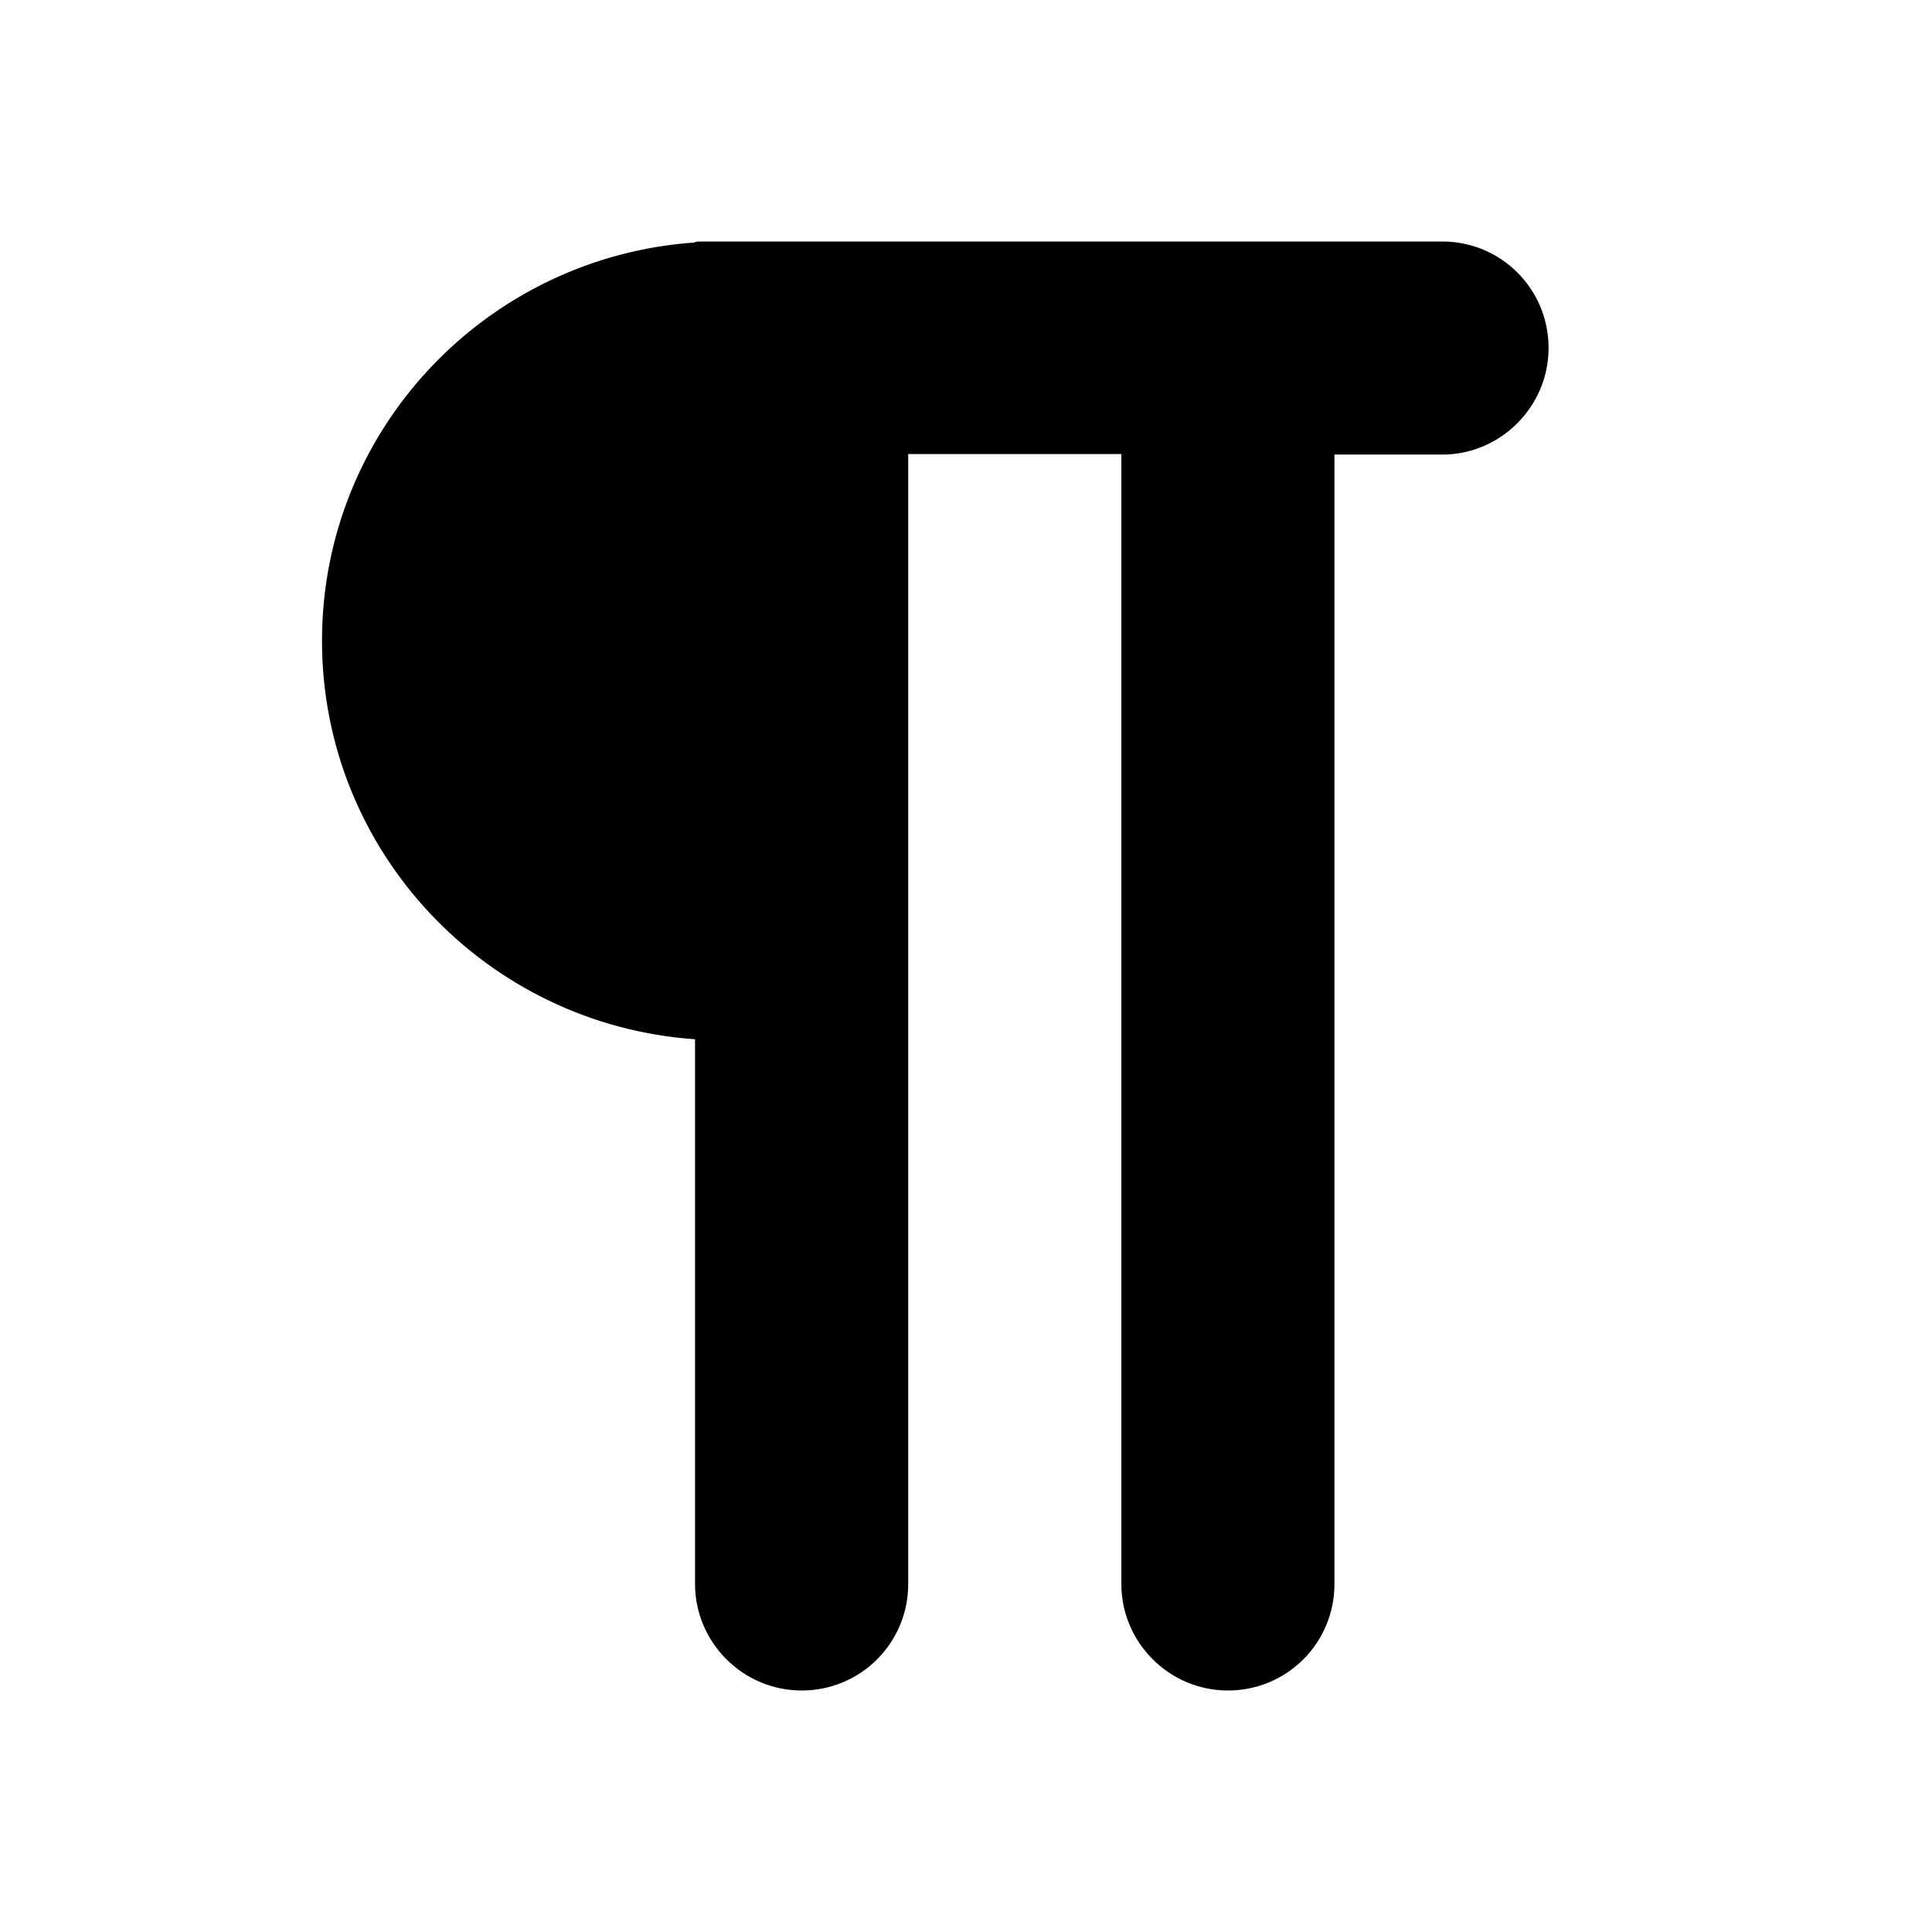
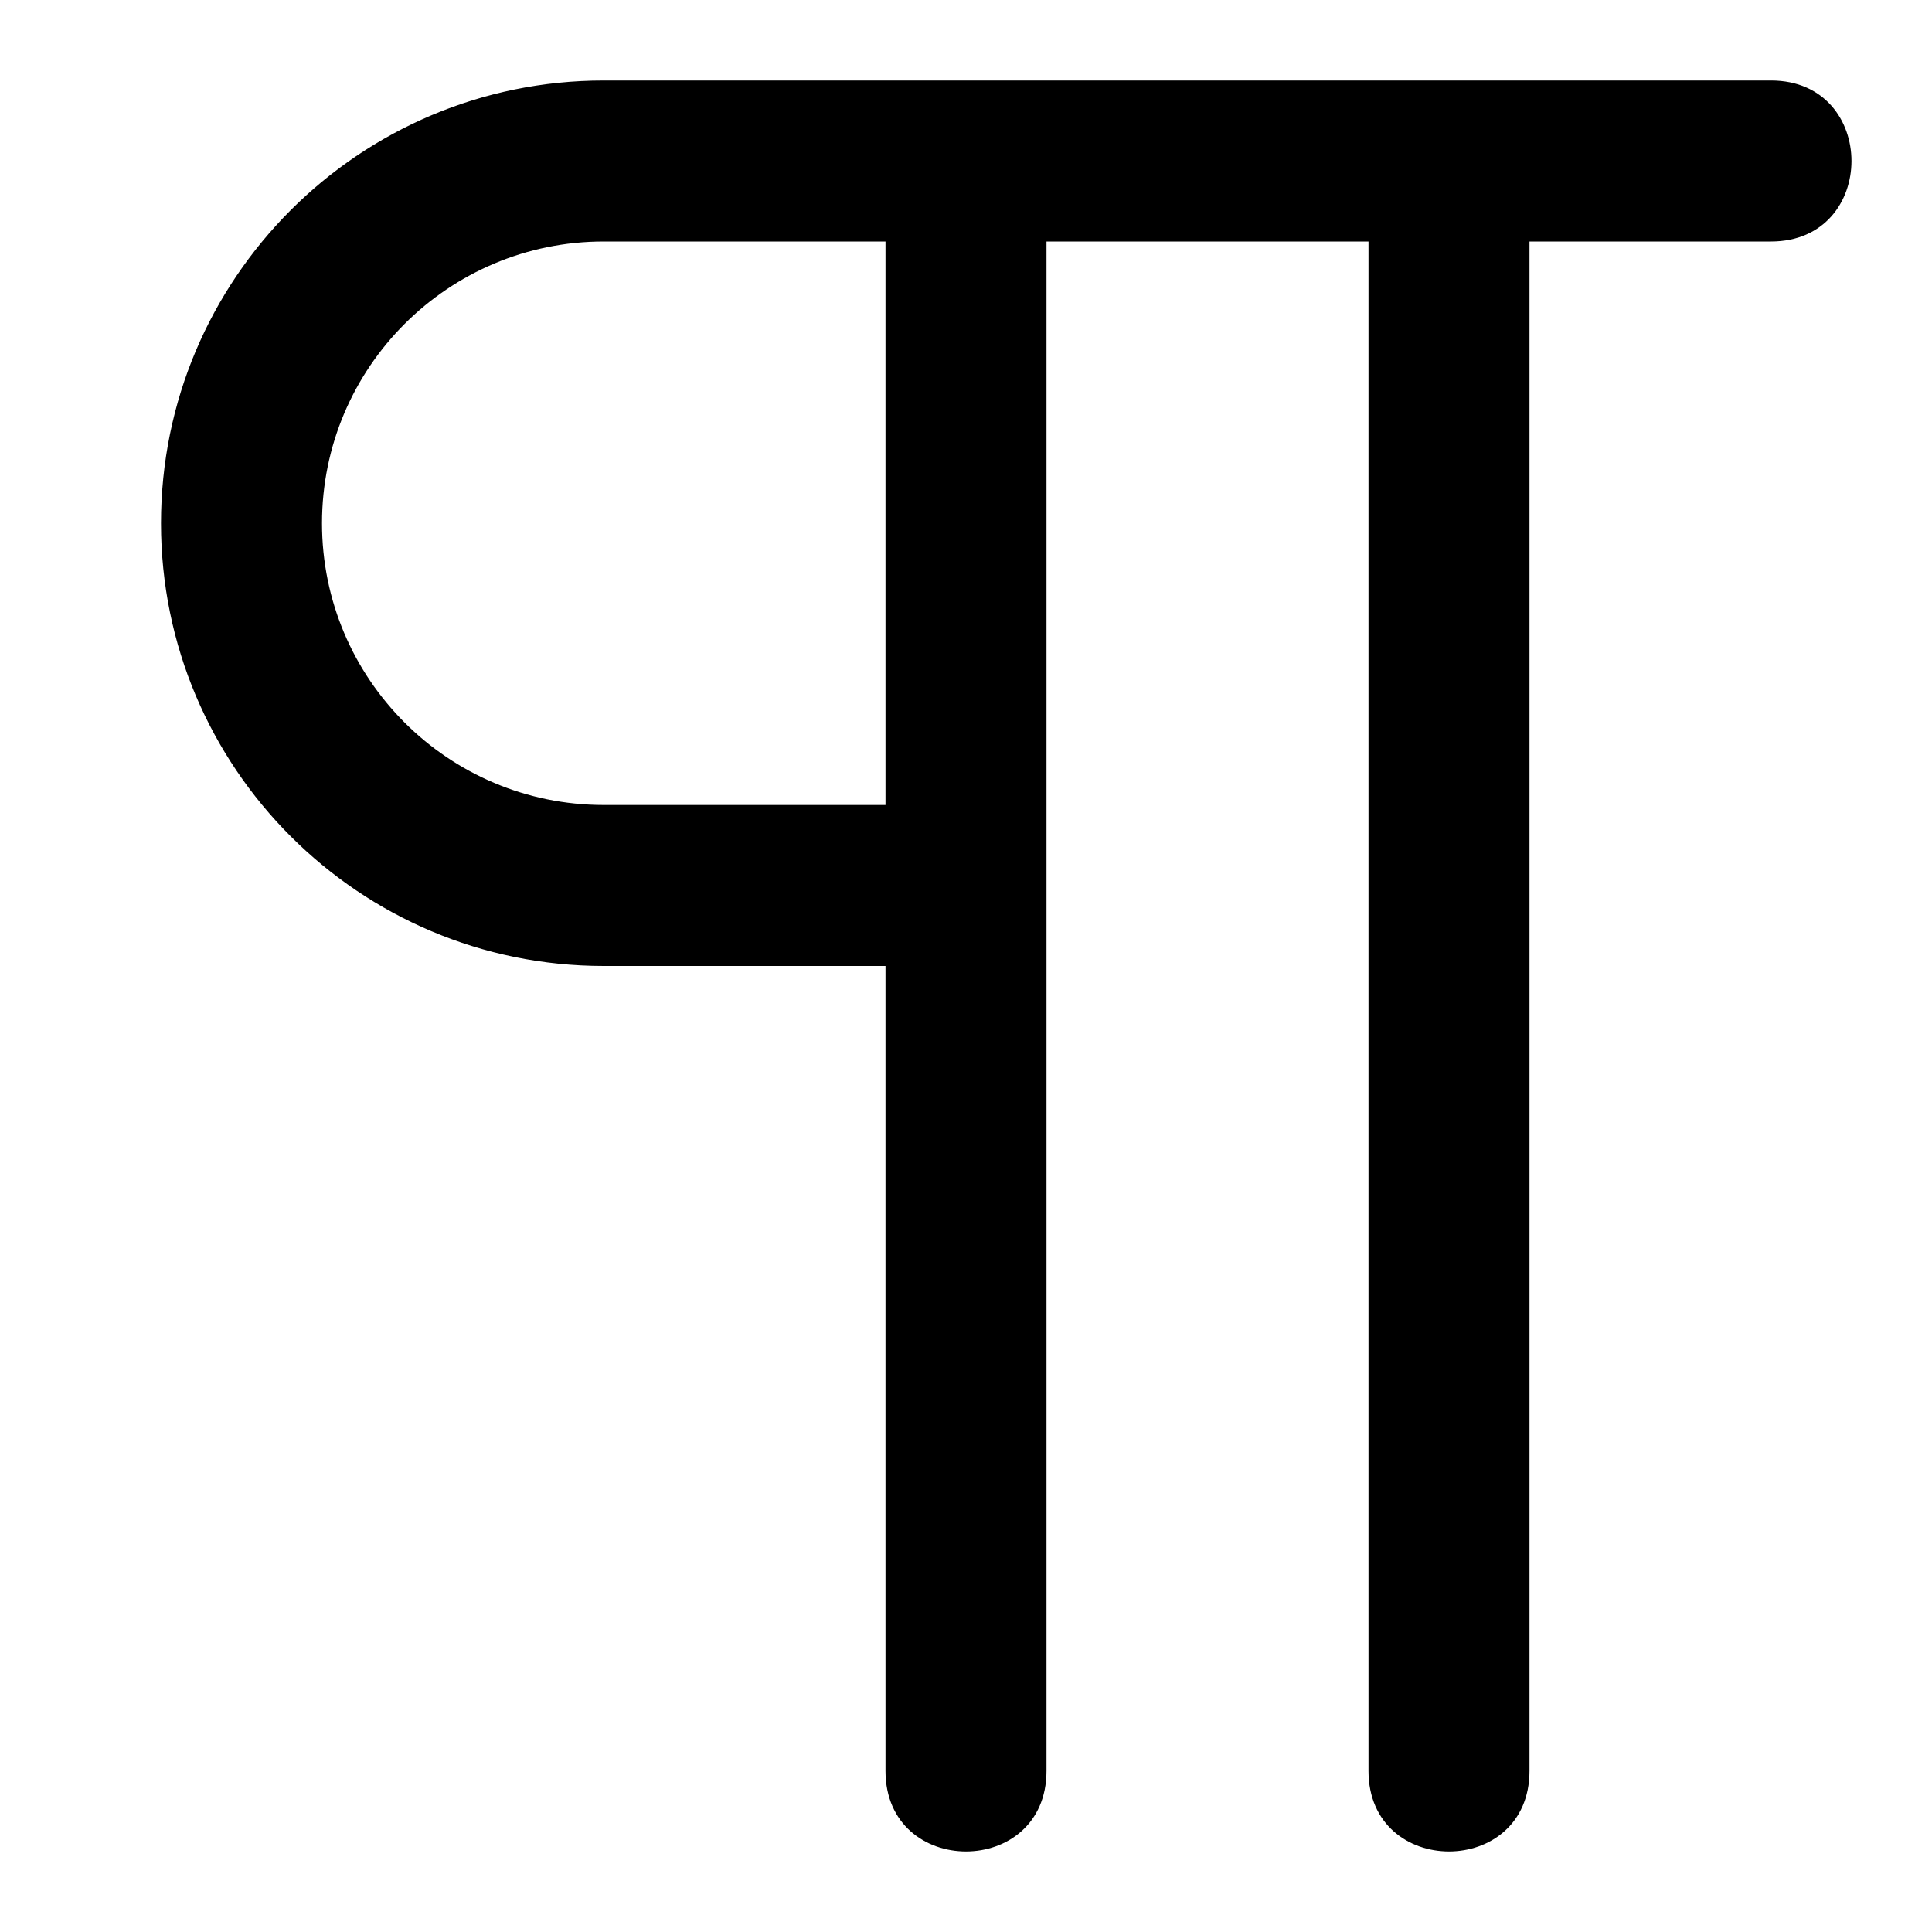
<svg xmlns="http://www.w3.org/2000/svg" viewBox="0 0 24 24">
-   <path fill-rule="evenodd" d="M13.93 12.888v6.79c0 .723.592 1.322 1.323 1.322a1.32 1.32 0 0 0 1.324-1.323V5.647h1.34c.72 0 1.32-.593 1.32-1.324 0-.736-.592-1.323-1.32-1.323h-9.26v.005h-.023v.007C6.044 3.19 4 5.337 4 7.96s2.045 4.77 4.634 4.95v6.767c0 .724.593 1.323 1.324 1.323a1.32 1.32 0 0 0 1.324-1.323V5.64h2.648v7.248z" />
+   <path d="M7.5 12a5.5 5.5 0 0 1 0-11H12a1 1 0 0 1 1 1v9a1 1 0 0 1-1 1H7.5zM11 3H7.5a3.5 3.5 0 0 0 0 7H11V3zm0 0c-1.333 0-1.333-2 0-2h11c1.333 0 1.333 2 0 2h-3v19c0 1.333-2 1.333-2 0V3h-4v19c0 1.333-2 1.333-2 0V3z" />
</svg>
